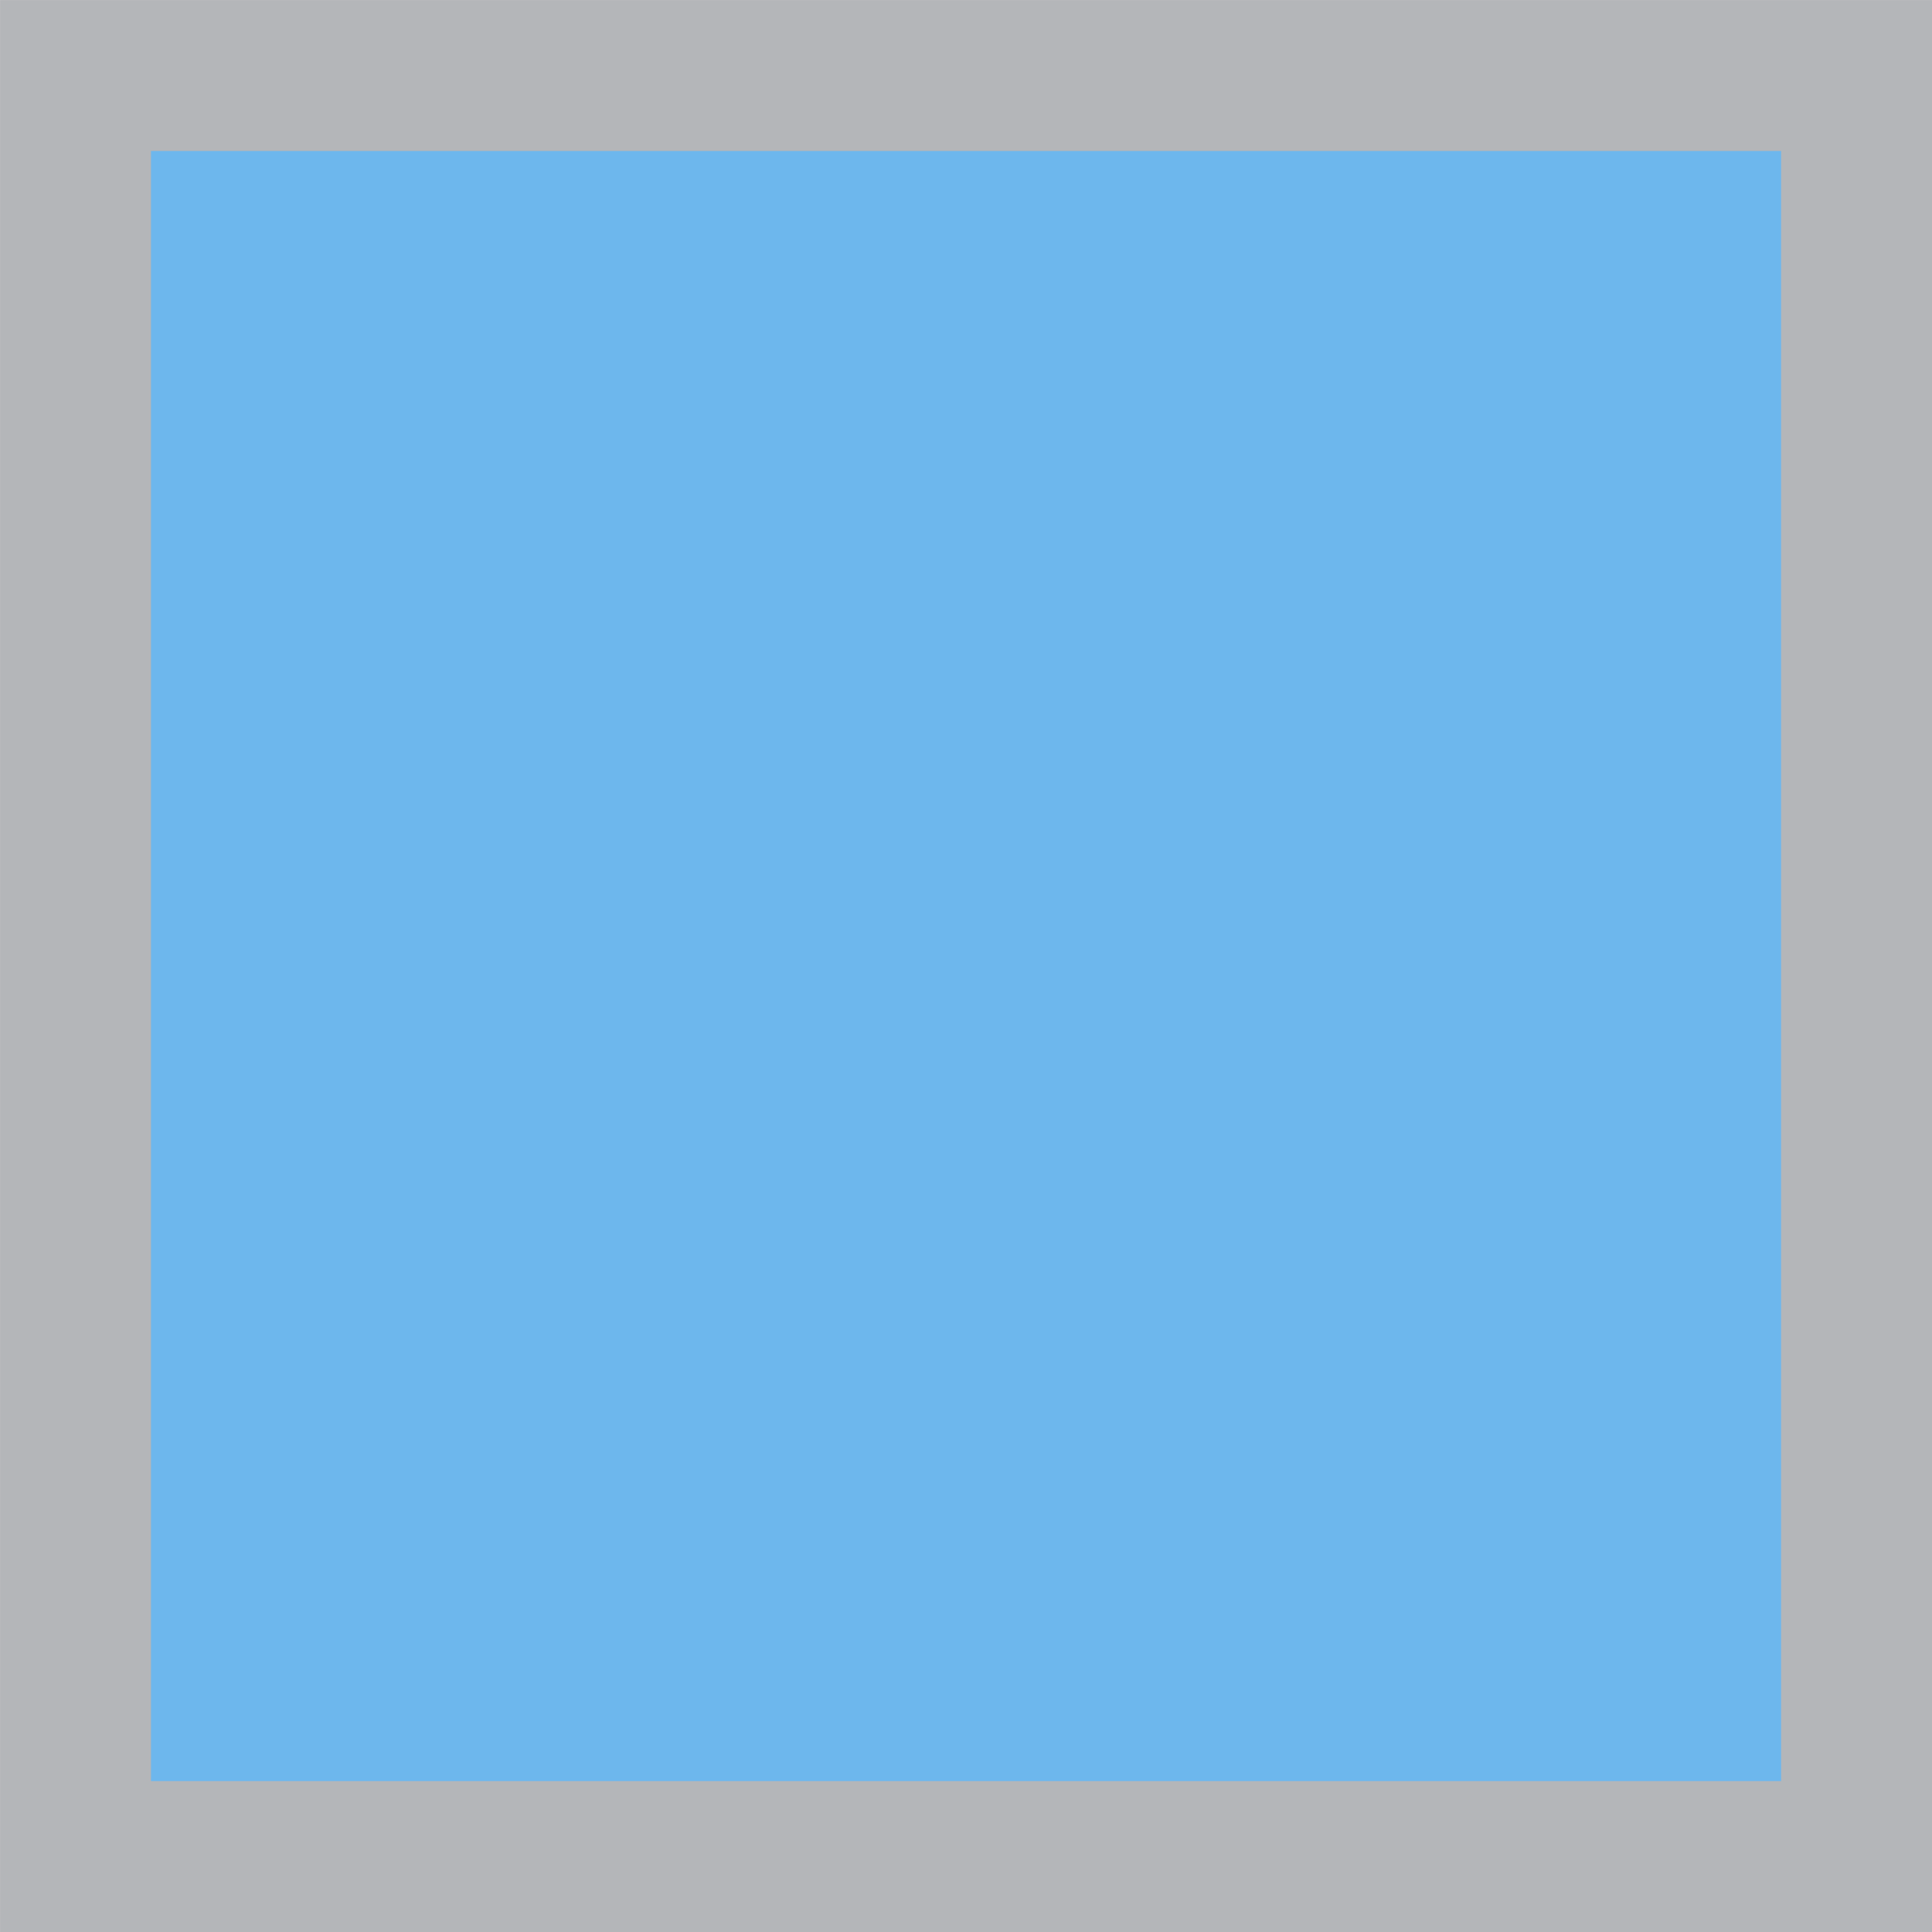
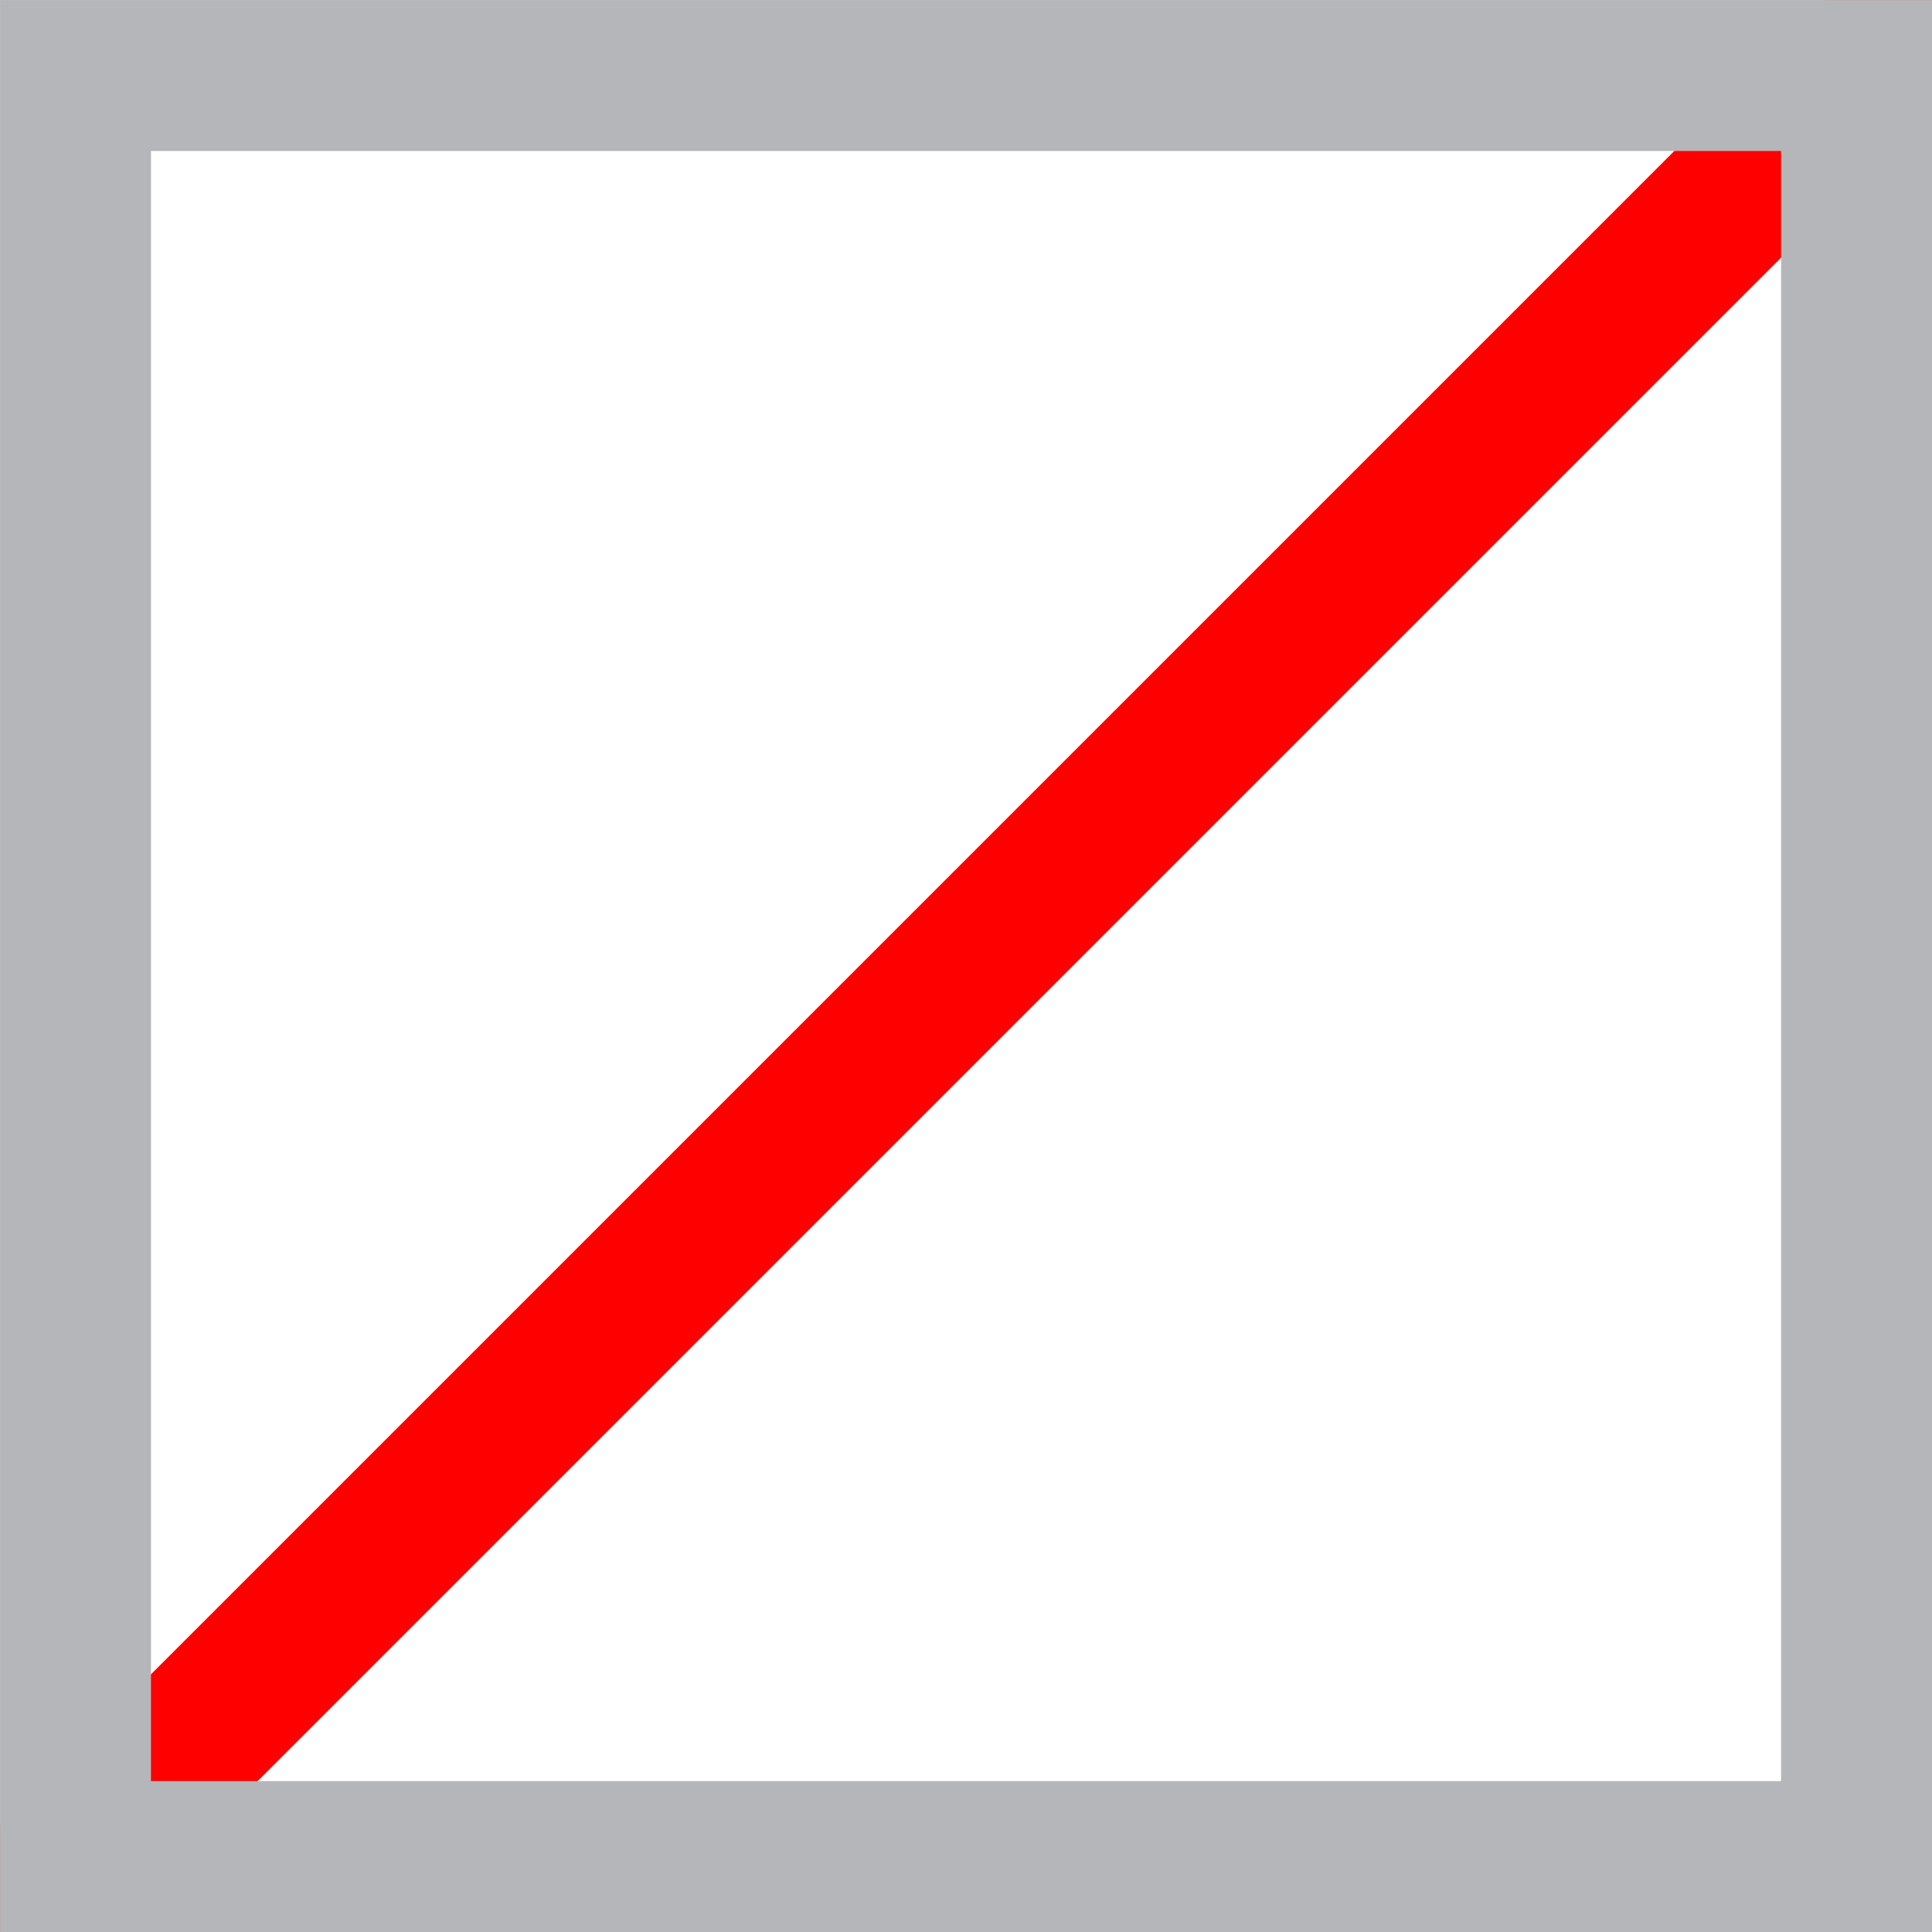
<svg xmlns="http://www.w3.org/2000/svg" viewBox="0 0 24 24" width="64" height="64" version="1.1" id="svg2">
  <defs id="defs2" />
-   <rect x="0.938" y="0.938" width="22.125" height="22.125" stroke="#b4b6b9" stroke-width="2.057" fill="none" id="rect2" style="fill:#6db7ed;fill-opacity:1;stroke-width:1.875;stroke-dasharray:none" />
+   <path style="fill:none;stroke:#ff0000;stroke-width:1.875;stroke-dasharray:none;stroke-opacity:1" d="M 0,24 24,0" id="path1" />
+   <rect x="0.938" y="0.938" width="22.125" height="22.125" stroke="#b4b6b9" stroke-width="2.057" fill="none" id="rect2" style="fill:none;fill-opacity:1;stroke-width:1.875;stroke-dasharray:none" />
</svg>
